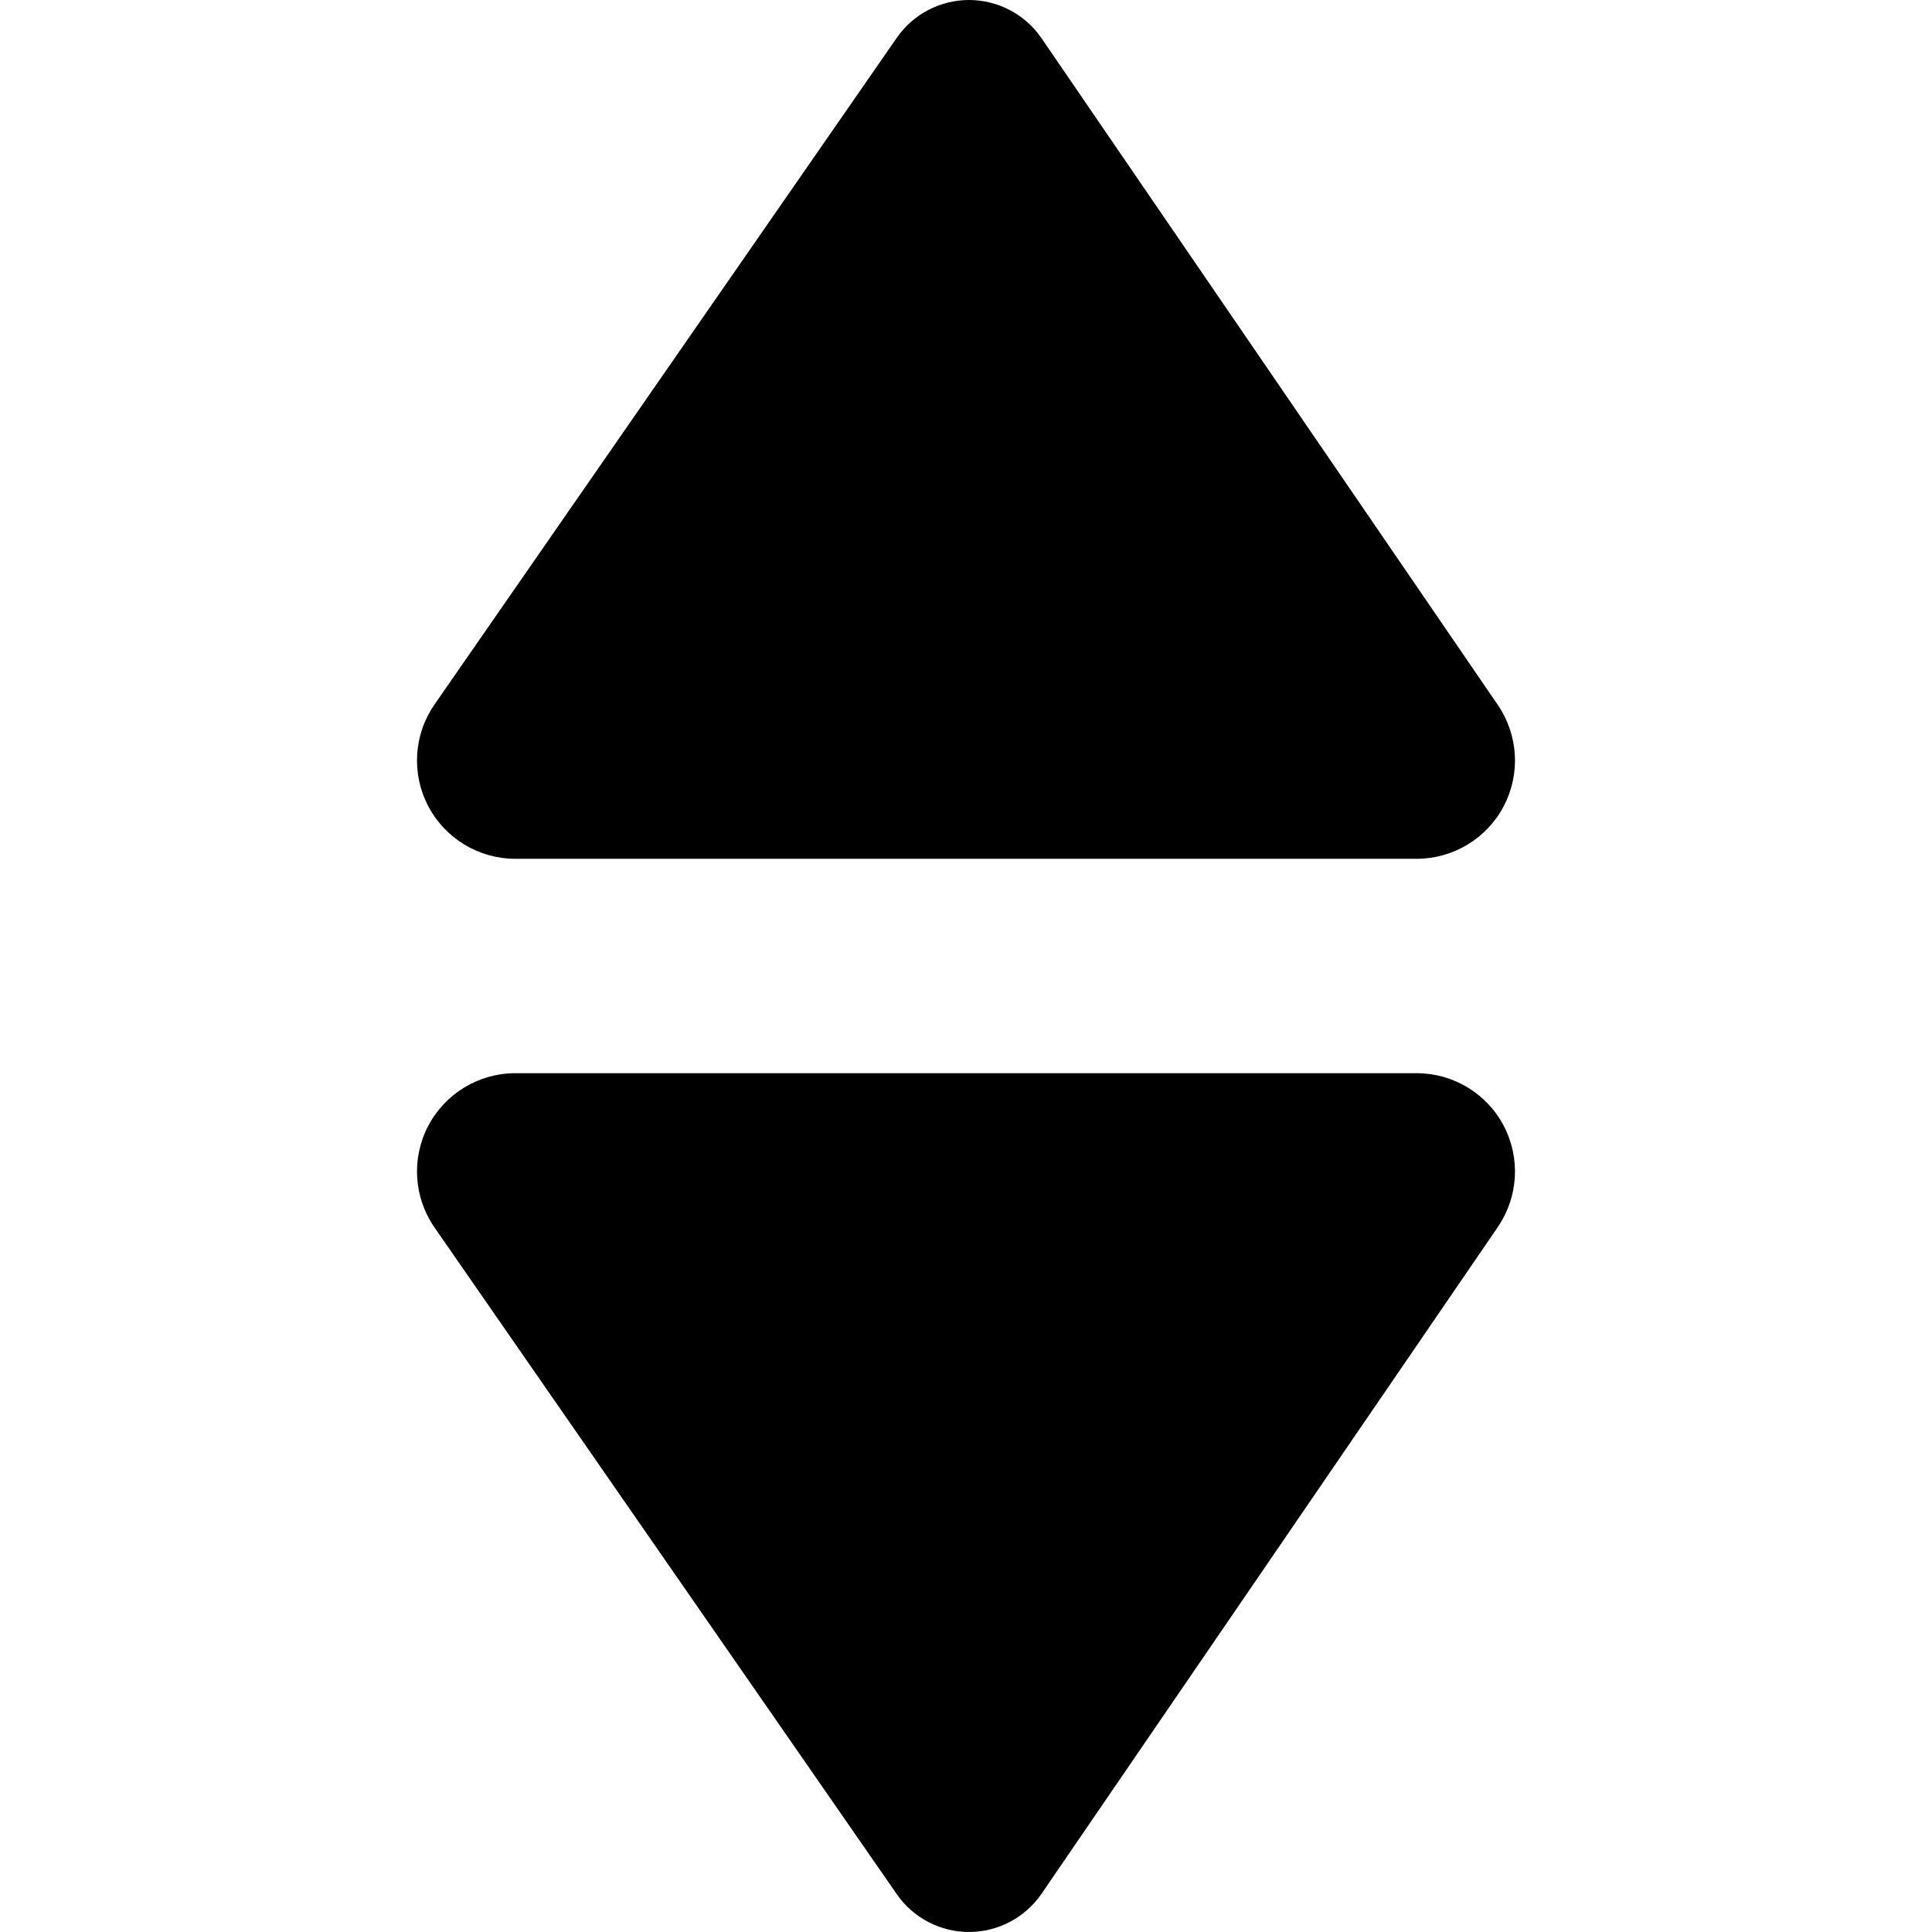
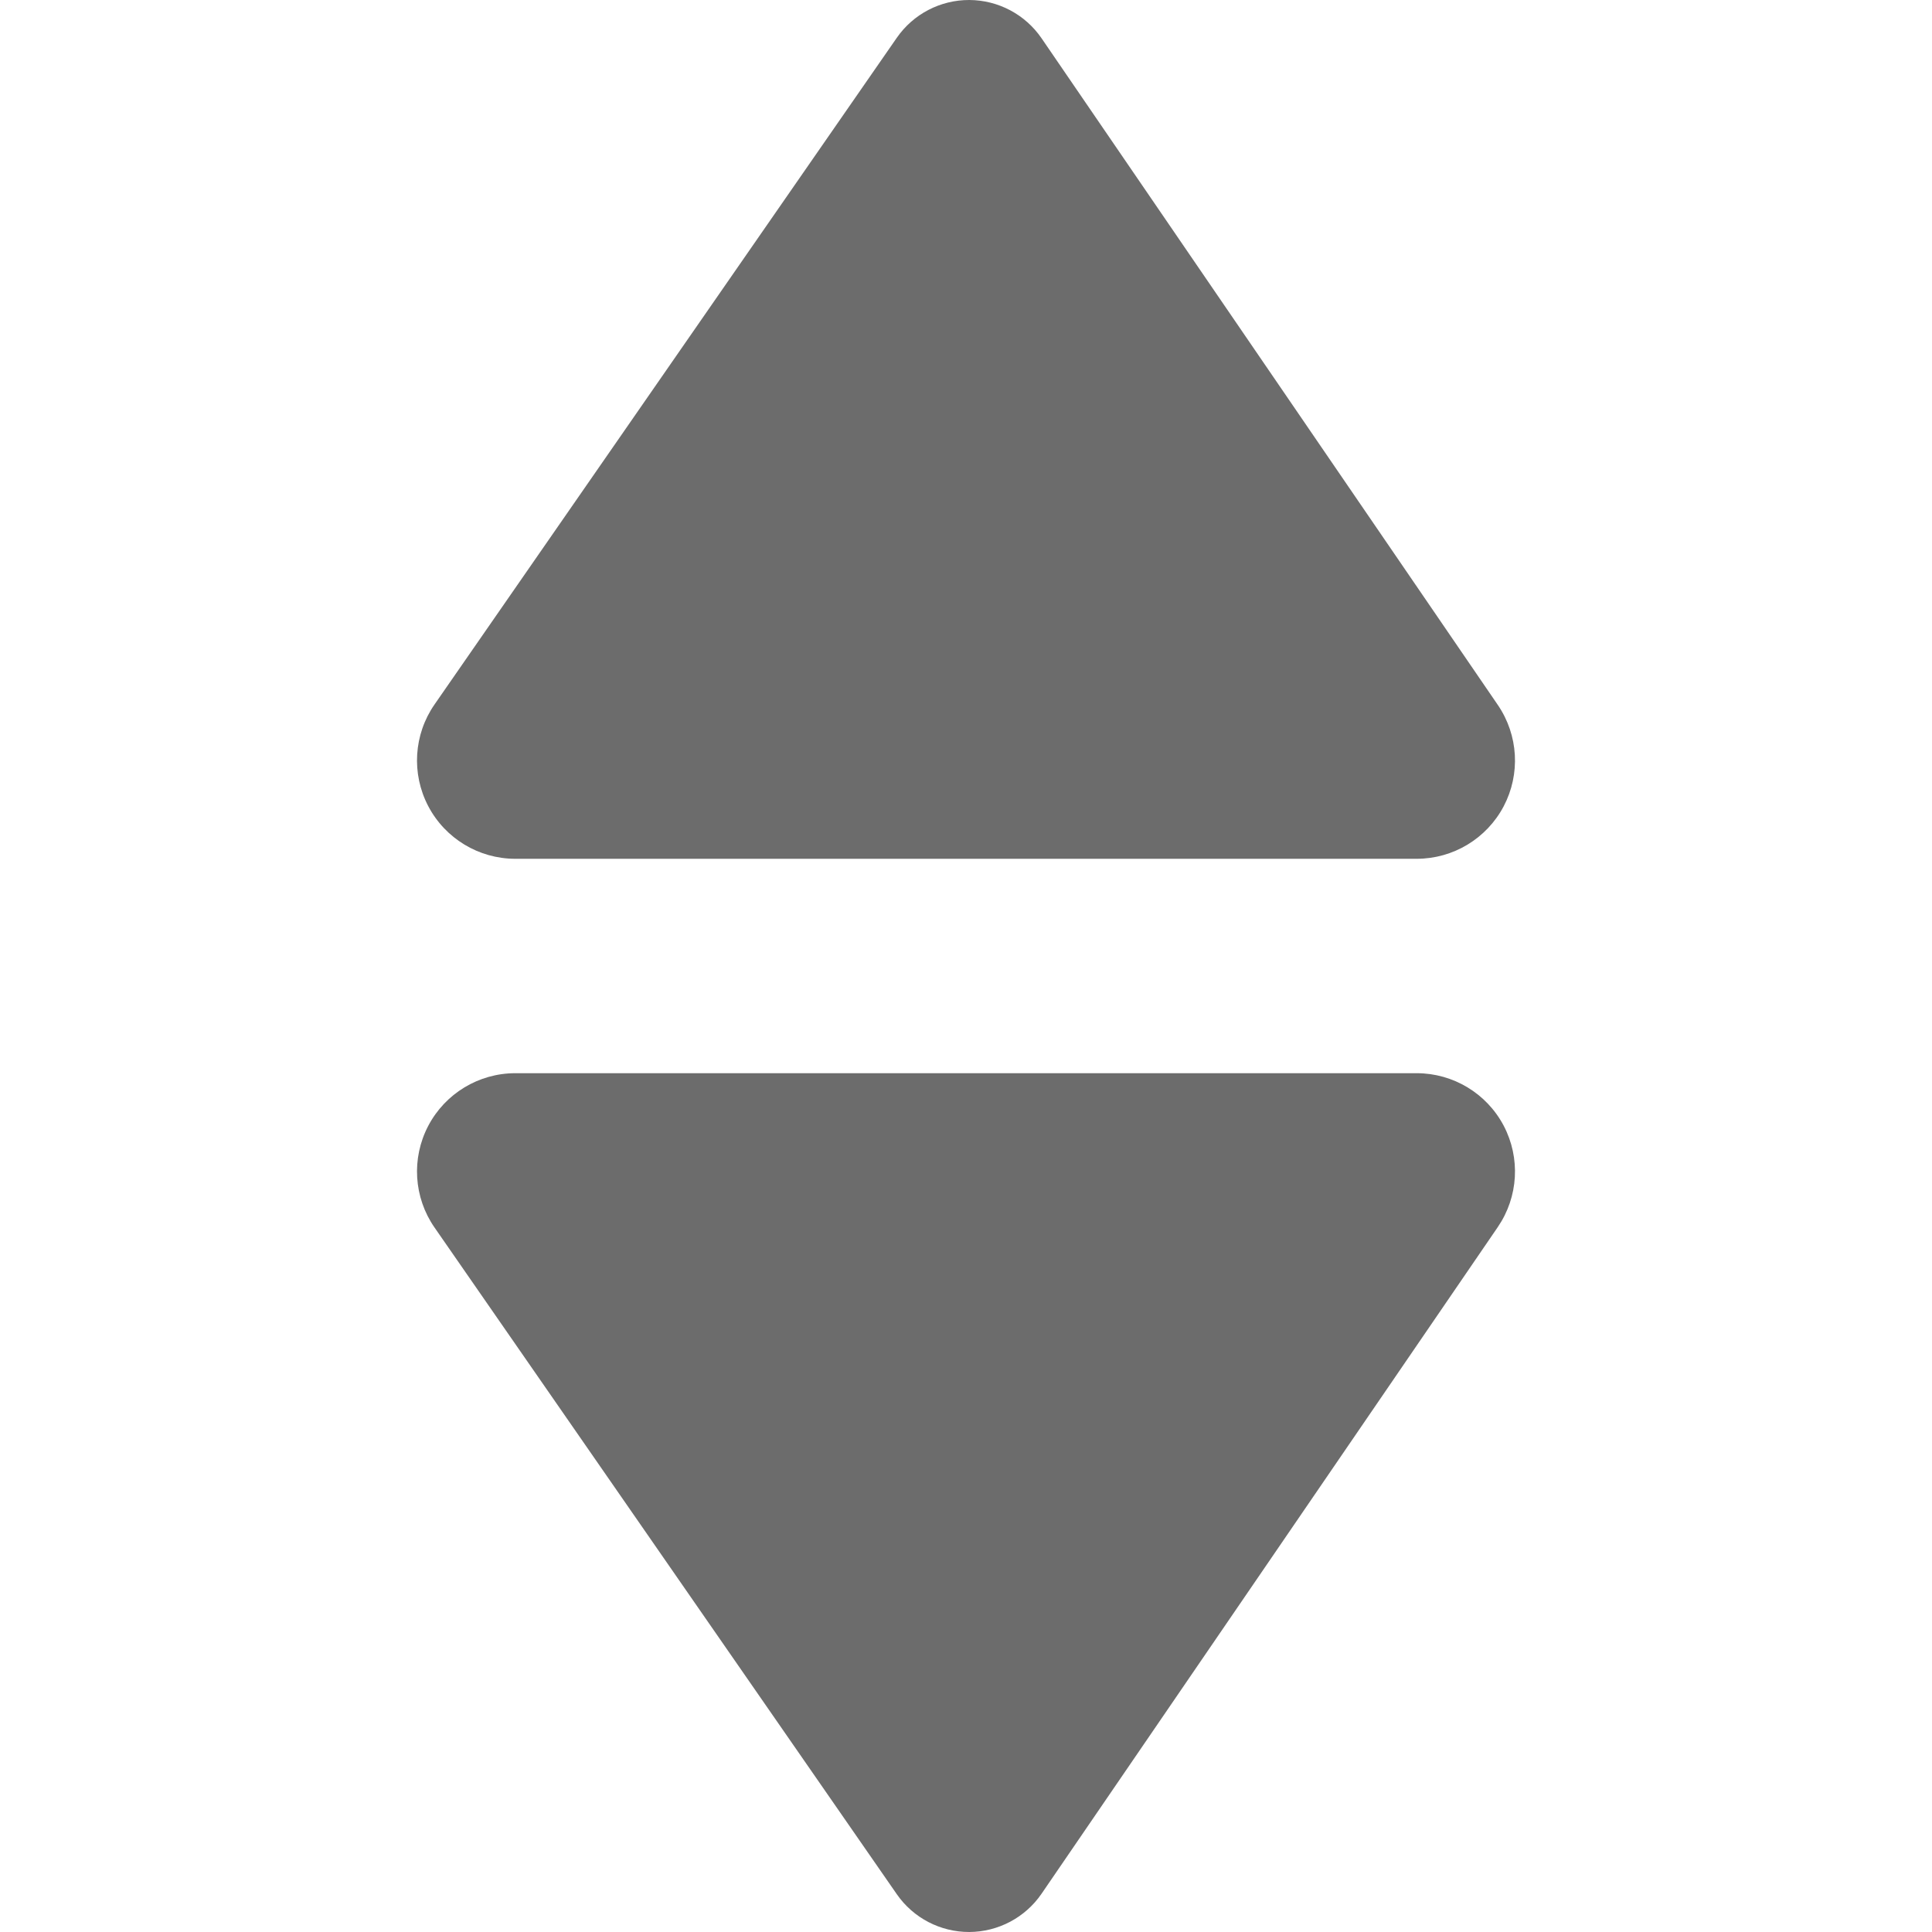
<svg xmlns="http://www.w3.org/2000/svg" version="1.1" id="Capa_1" x="0px" y="0px" viewBox="0 0 493.258 493.258" style="enable-background:new 0 0 493.258 493.258;" xml:space="preserve">
-   <g id="XMLID_621_">
-     <path id="XMLID_623_" d="M131.564,219.258h230.13c9.314,0,17.857-5.16,22.203-13.389c4.34-8.246,3.769-18.193-1.494-25.895   L265.92,9.772C261.75,3.68,254.846,0.033,247.461,0c-7.377-0.018-14.303,3.584-18.507,9.658L110.935,179.863   c-5.319,7.668-5.938,17.664-1.607,25.941C113.659,214.067,122.225,219.258,131.564,219.258z" />
-     <path id="XMLID_622_" d="M361.694,273.998h-230.13c-9.339,0-17.905,5.193-22.236,13.455c-4.331,8.277-3.711,18.273,1.607,25.939   l118.019,170.205c4.204,6.074,11.13,9.676,18.507,9.66c7.385-0.031,14.289-3.682,18.459-9.772l116.483-170.205   c5.263-7.699,5.834-17.648,1.494-25.895C379.551,279.158,371.008,273.998,361.694,273.998z" />
+   <defs id="defs38" />
+   <g id="XMLID_621_" style="fill:#6c6c6c;fill-opacity:1">
+     <path id="XMLID_623_" d="M131.564,219.258h230.13c9.314,0,17.857-5.16,22.203-13.389c4.34-8.246,3.769-18.193-1.494-25.895   L265.92,9.772C261.75,3.68,254.846,0.033,247.461,0c-7.377-0.018-14.303,3.584-18.507,9.658L110.935,179.863   c-5.319,7.668-5.938,17.664-1.607,25.941C113.659,214.067,122.225,219.258,131.564,219.258z" style="fill:#6c6c6c;fill-opacity:1" />
+     <path id="XMLID_622_" d="M361.694,273.998h-230.13c-9.339,0-17.905,5.193-22.236,13.455c-4.331,8.277-3.711,18.273,1.607,25.939   l118.019,170.205c4.204,6.074,11.13,9.676,18.507,9.66c7.385-0.031,14.289-3.682,18.459-9.772l116.483-170.205   c5.263-7.699,5.834-17.648,1.494-25.895C379.551,279.158,371.008,273.998,361.694,273.998z" style="fill:#6c6c6c;fill-opacity:1" />
  </g>
-   <g>
+   <g id="g5">
</g>
-   <g>
+   <g id="g7">
</g>
-   <g>
+   <g id="g9">
</g>
-   <g>
+   <g id="g11">
</g>
-   <g>
+   <g id="g13">
</g>
-   <g>
+   <g id="g15">
</g>
-   <g>
+   <g id="g17">
</g>
-   <g>
+   <g id="g19">
</g>
-   <g>
+   <g id="g21">
</g>
-   <g>
+   <g id="g23">
</g>
-   <g>
+   <g id="g25">
</g>
-   <g>
+   <g id="g27">
</g>
-   <g>
+   <g id="g29">
</g>
-   <g>
+   <g id="g31">
</g>
-   <g>
+   <g id="g33">
</g>
</svg>
